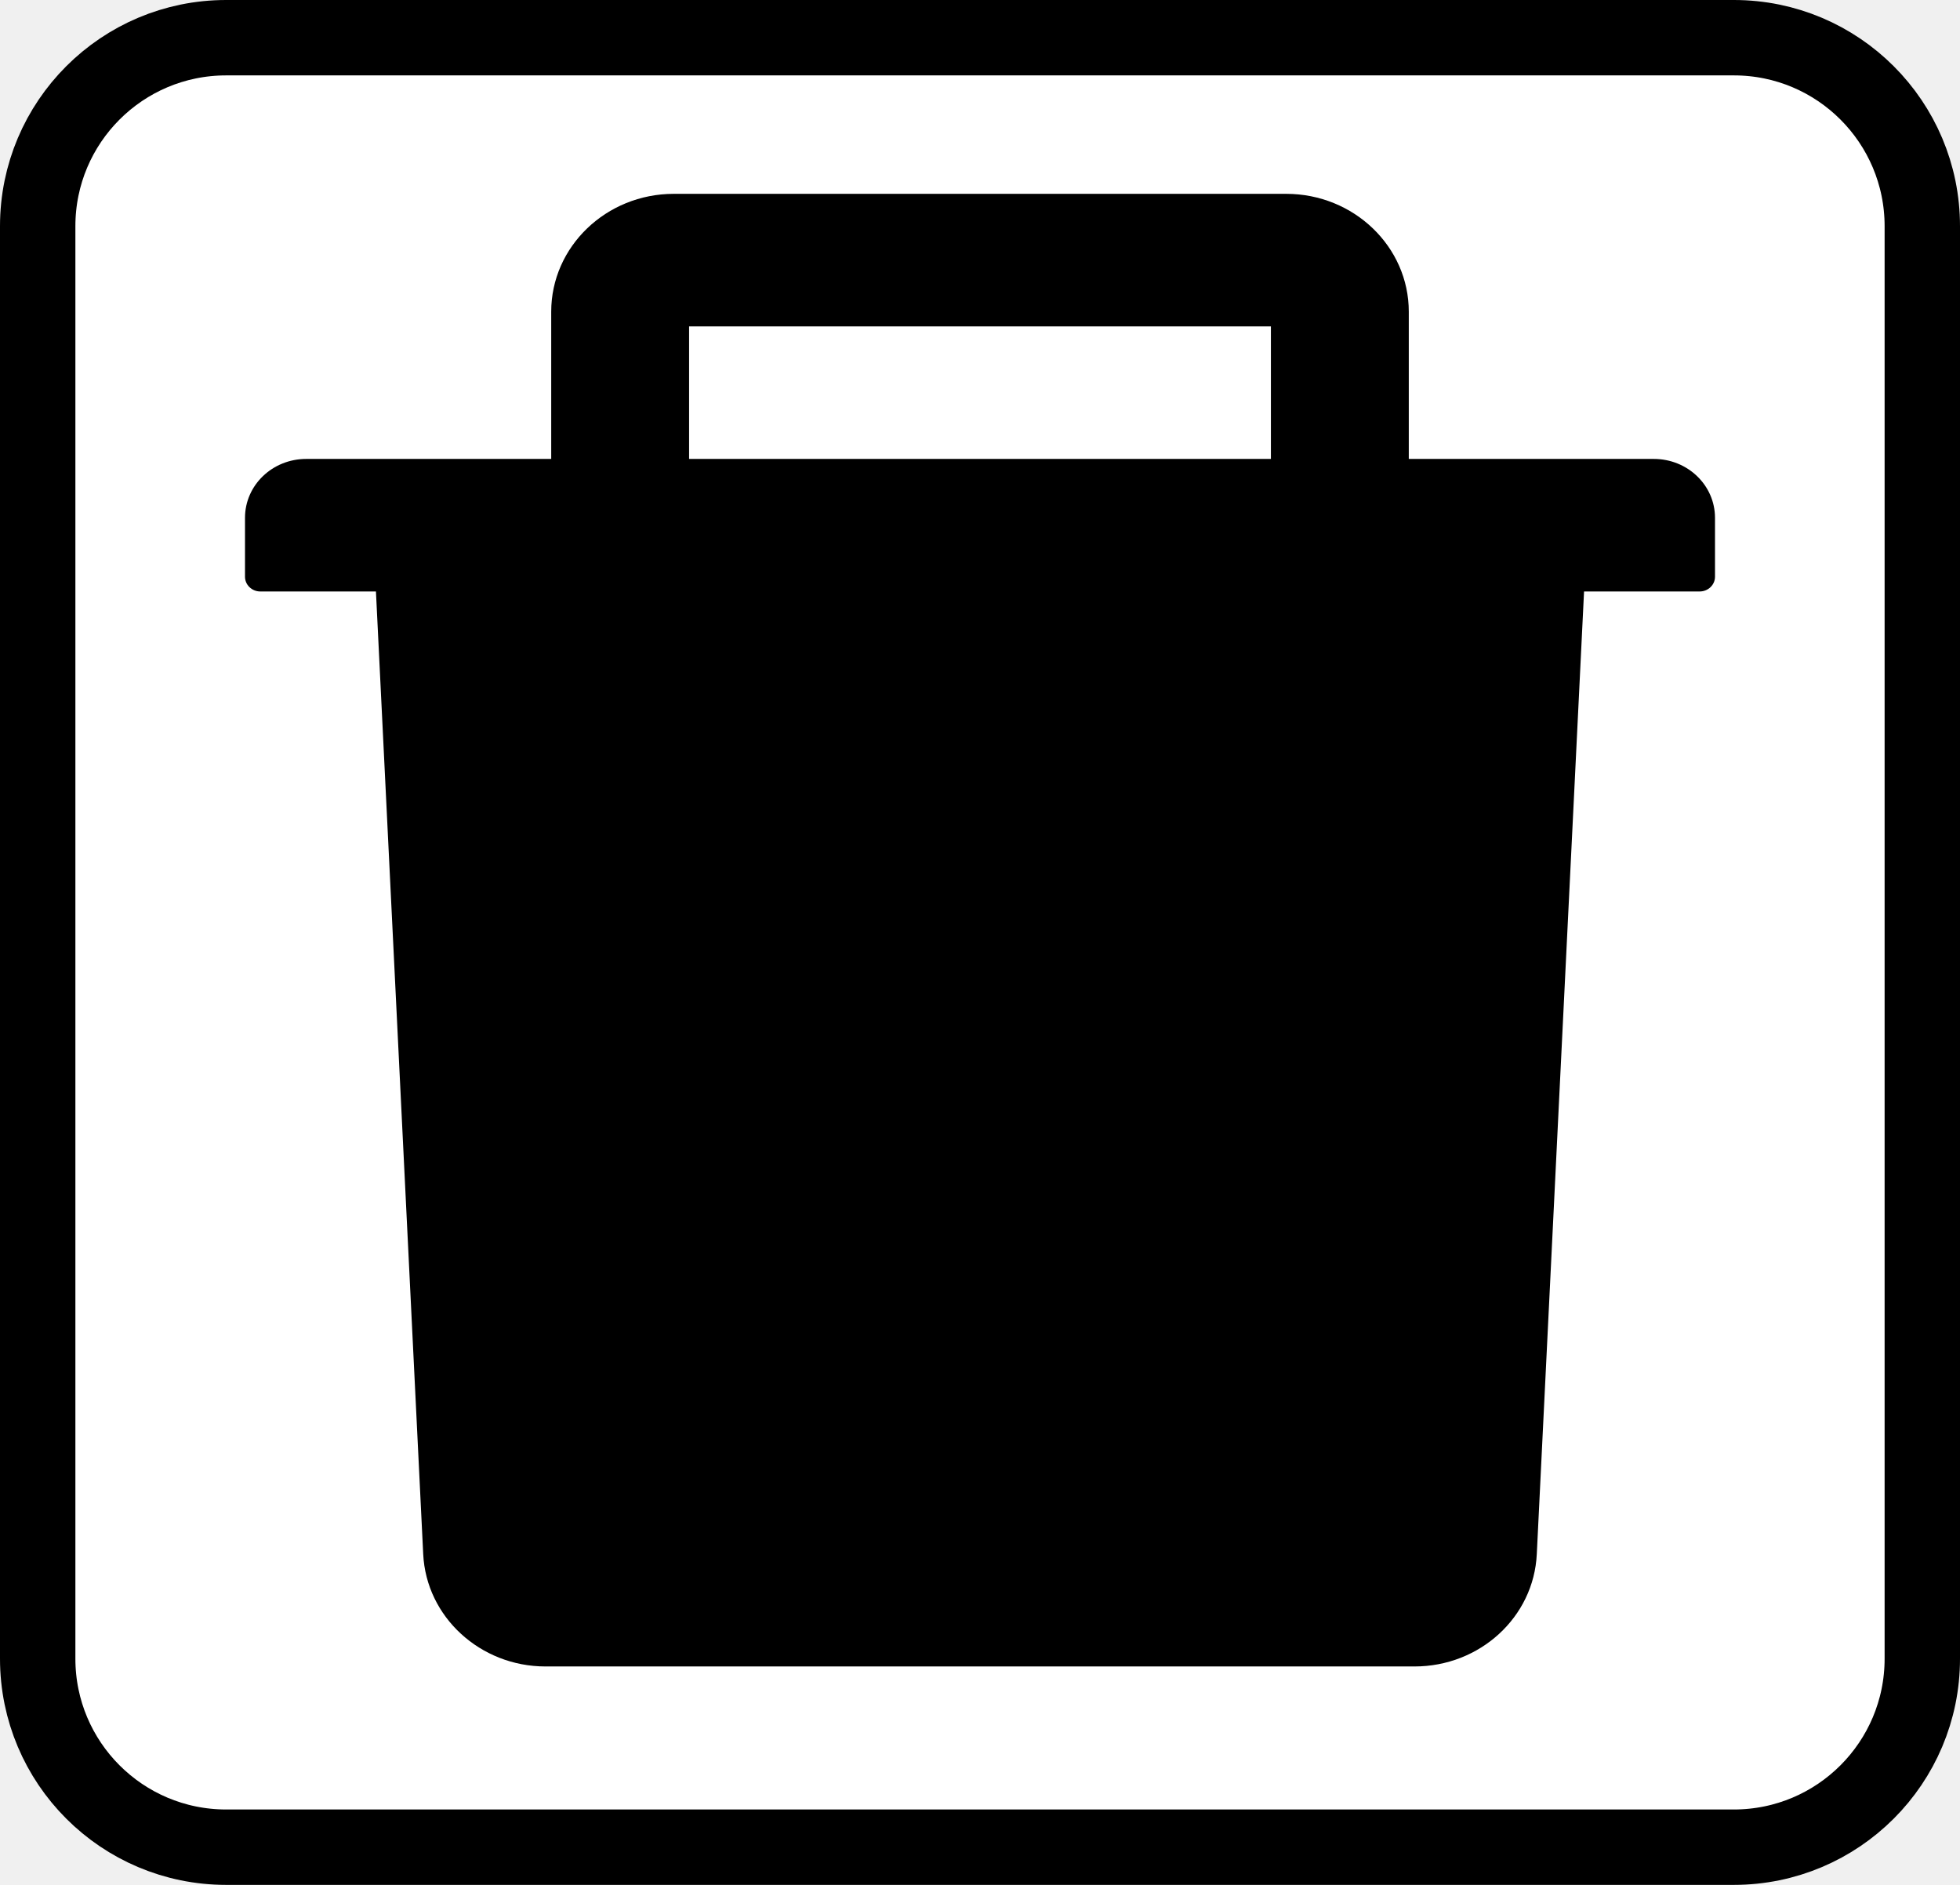
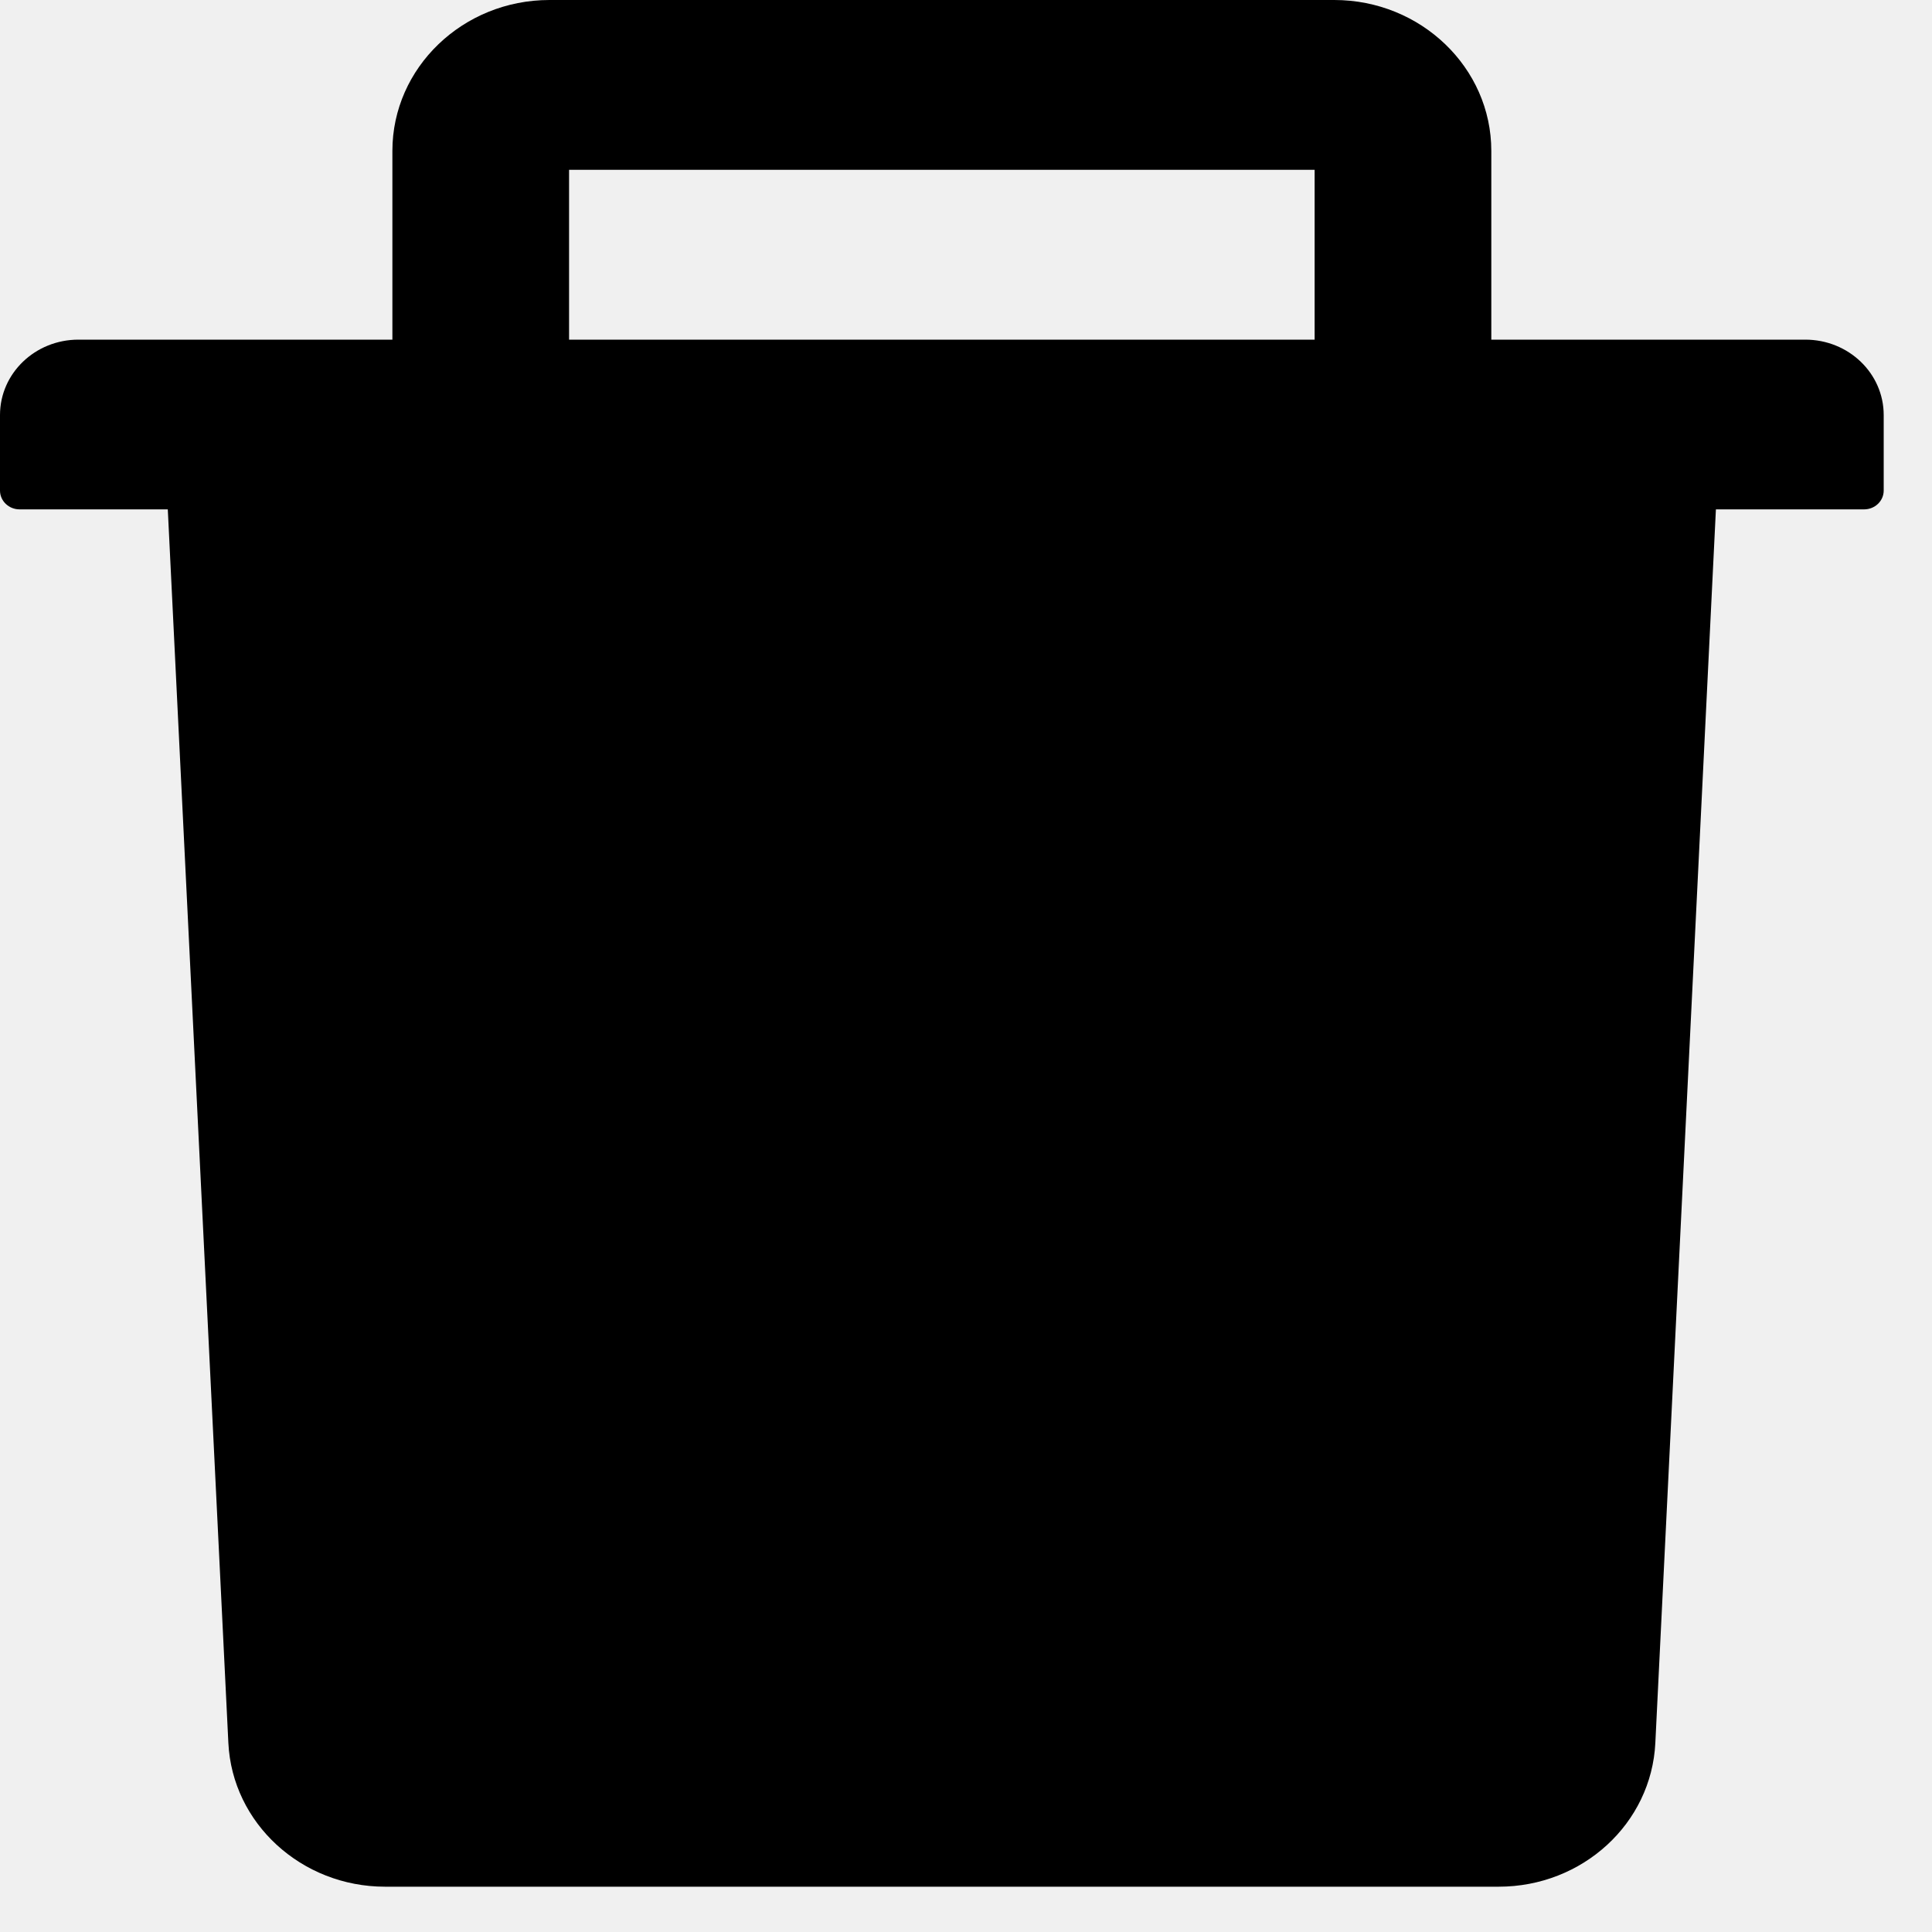
- <svg xmlns="http://www.w3.org/2000/svg" width="26" height="25" viewBox="0 0 26 25" fill="none">
-   <rect x="0.5" y="0.5" width="25" height="24" rx="2.5" fill="white" />
-   <path d="M21.938 6.087H18.688V4.134C18.688 3.272 17.959 2.571 17.062 2.571H8.938C8.041 2.571 7.312 3.272 7.312 4.134V6.087H4.062C3.613 6.087 3.25 6.436 3.25 6.868V7.65C3.25 7.757 3.341 7.845 3.453 7.845H4.987L5.614 20.613C5.654 21.446 6.371 22.103 7.236 22.103H18.764C19.632 22.103 20.346 21.448 20.386 20.613L21.013 7.845H22.547C22.659 7.845 22.75 7.757 22.75 7.65V6.868C22.75 6.436 22.387 6.087 21.938 6.087ZM16.859 6.087H9.141V4.329H16.859V6.087Z" fill="black" />
-   <rect x="0.5" y="0.5" width="25" height="24" rx="2.5" stroke="black" />
+ <svg xmlns="http://www.w3.org/2000/svg" width="20" height="20" viewBox="0 0 20 20" fill="none">
+   <path d="M18.688 3.516H15.438V1.562C15.438 0.701 14.709 0 13.812 0H5.688C4.791 0 4.062 0.701 4.062 1.562V3.516H0.812C0.363 3.516 0 3.865 0 4.297V5.078C0 5.186 0.091 5.273 0.203 5.273H1.737L2.364 18.042C2.404 18.875 3.121 19.531 3.986 19.531H15.514C16.382 19.531 17.096 18.877 17.136 18.042L17.763 5.273H19.297C19.409 5.273 19.5 5.186 19.5 5.078V4.297C19.5 3.865 19.137 3.516 18.688 3.516ZM13.609 3.516H5.891V1.758H13.609V3.516Z" fill="black" />
</svg>
